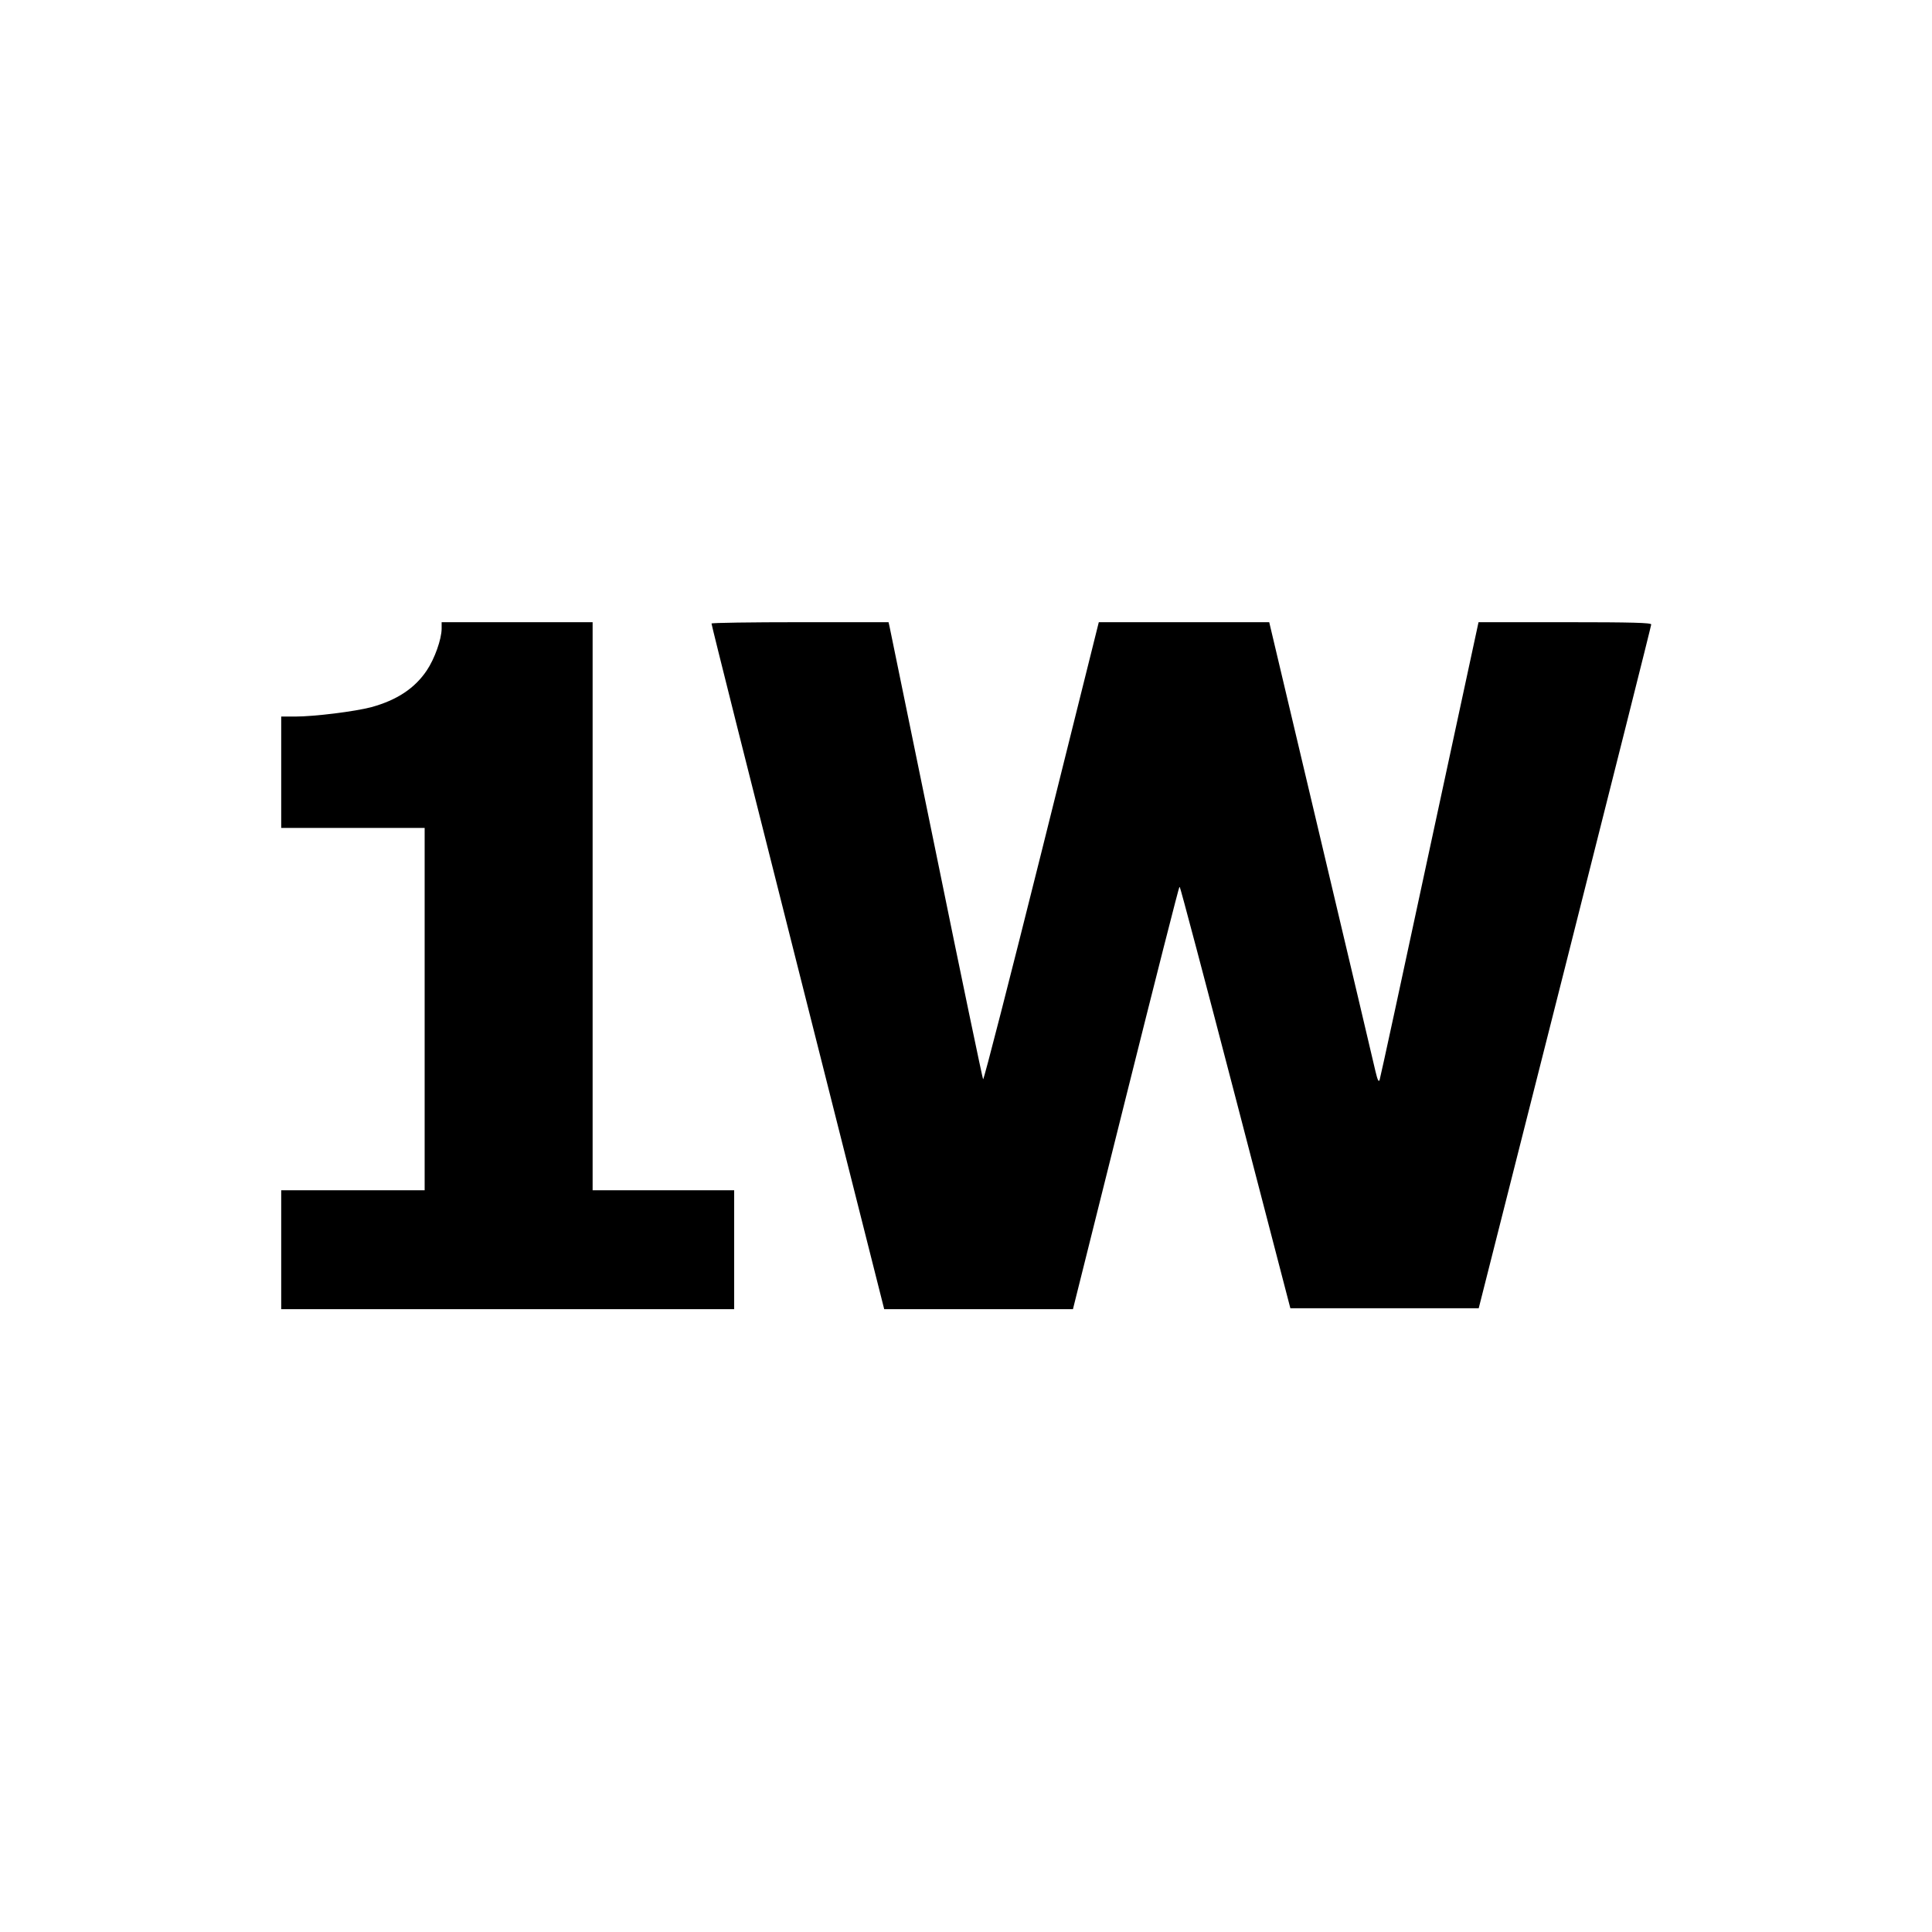
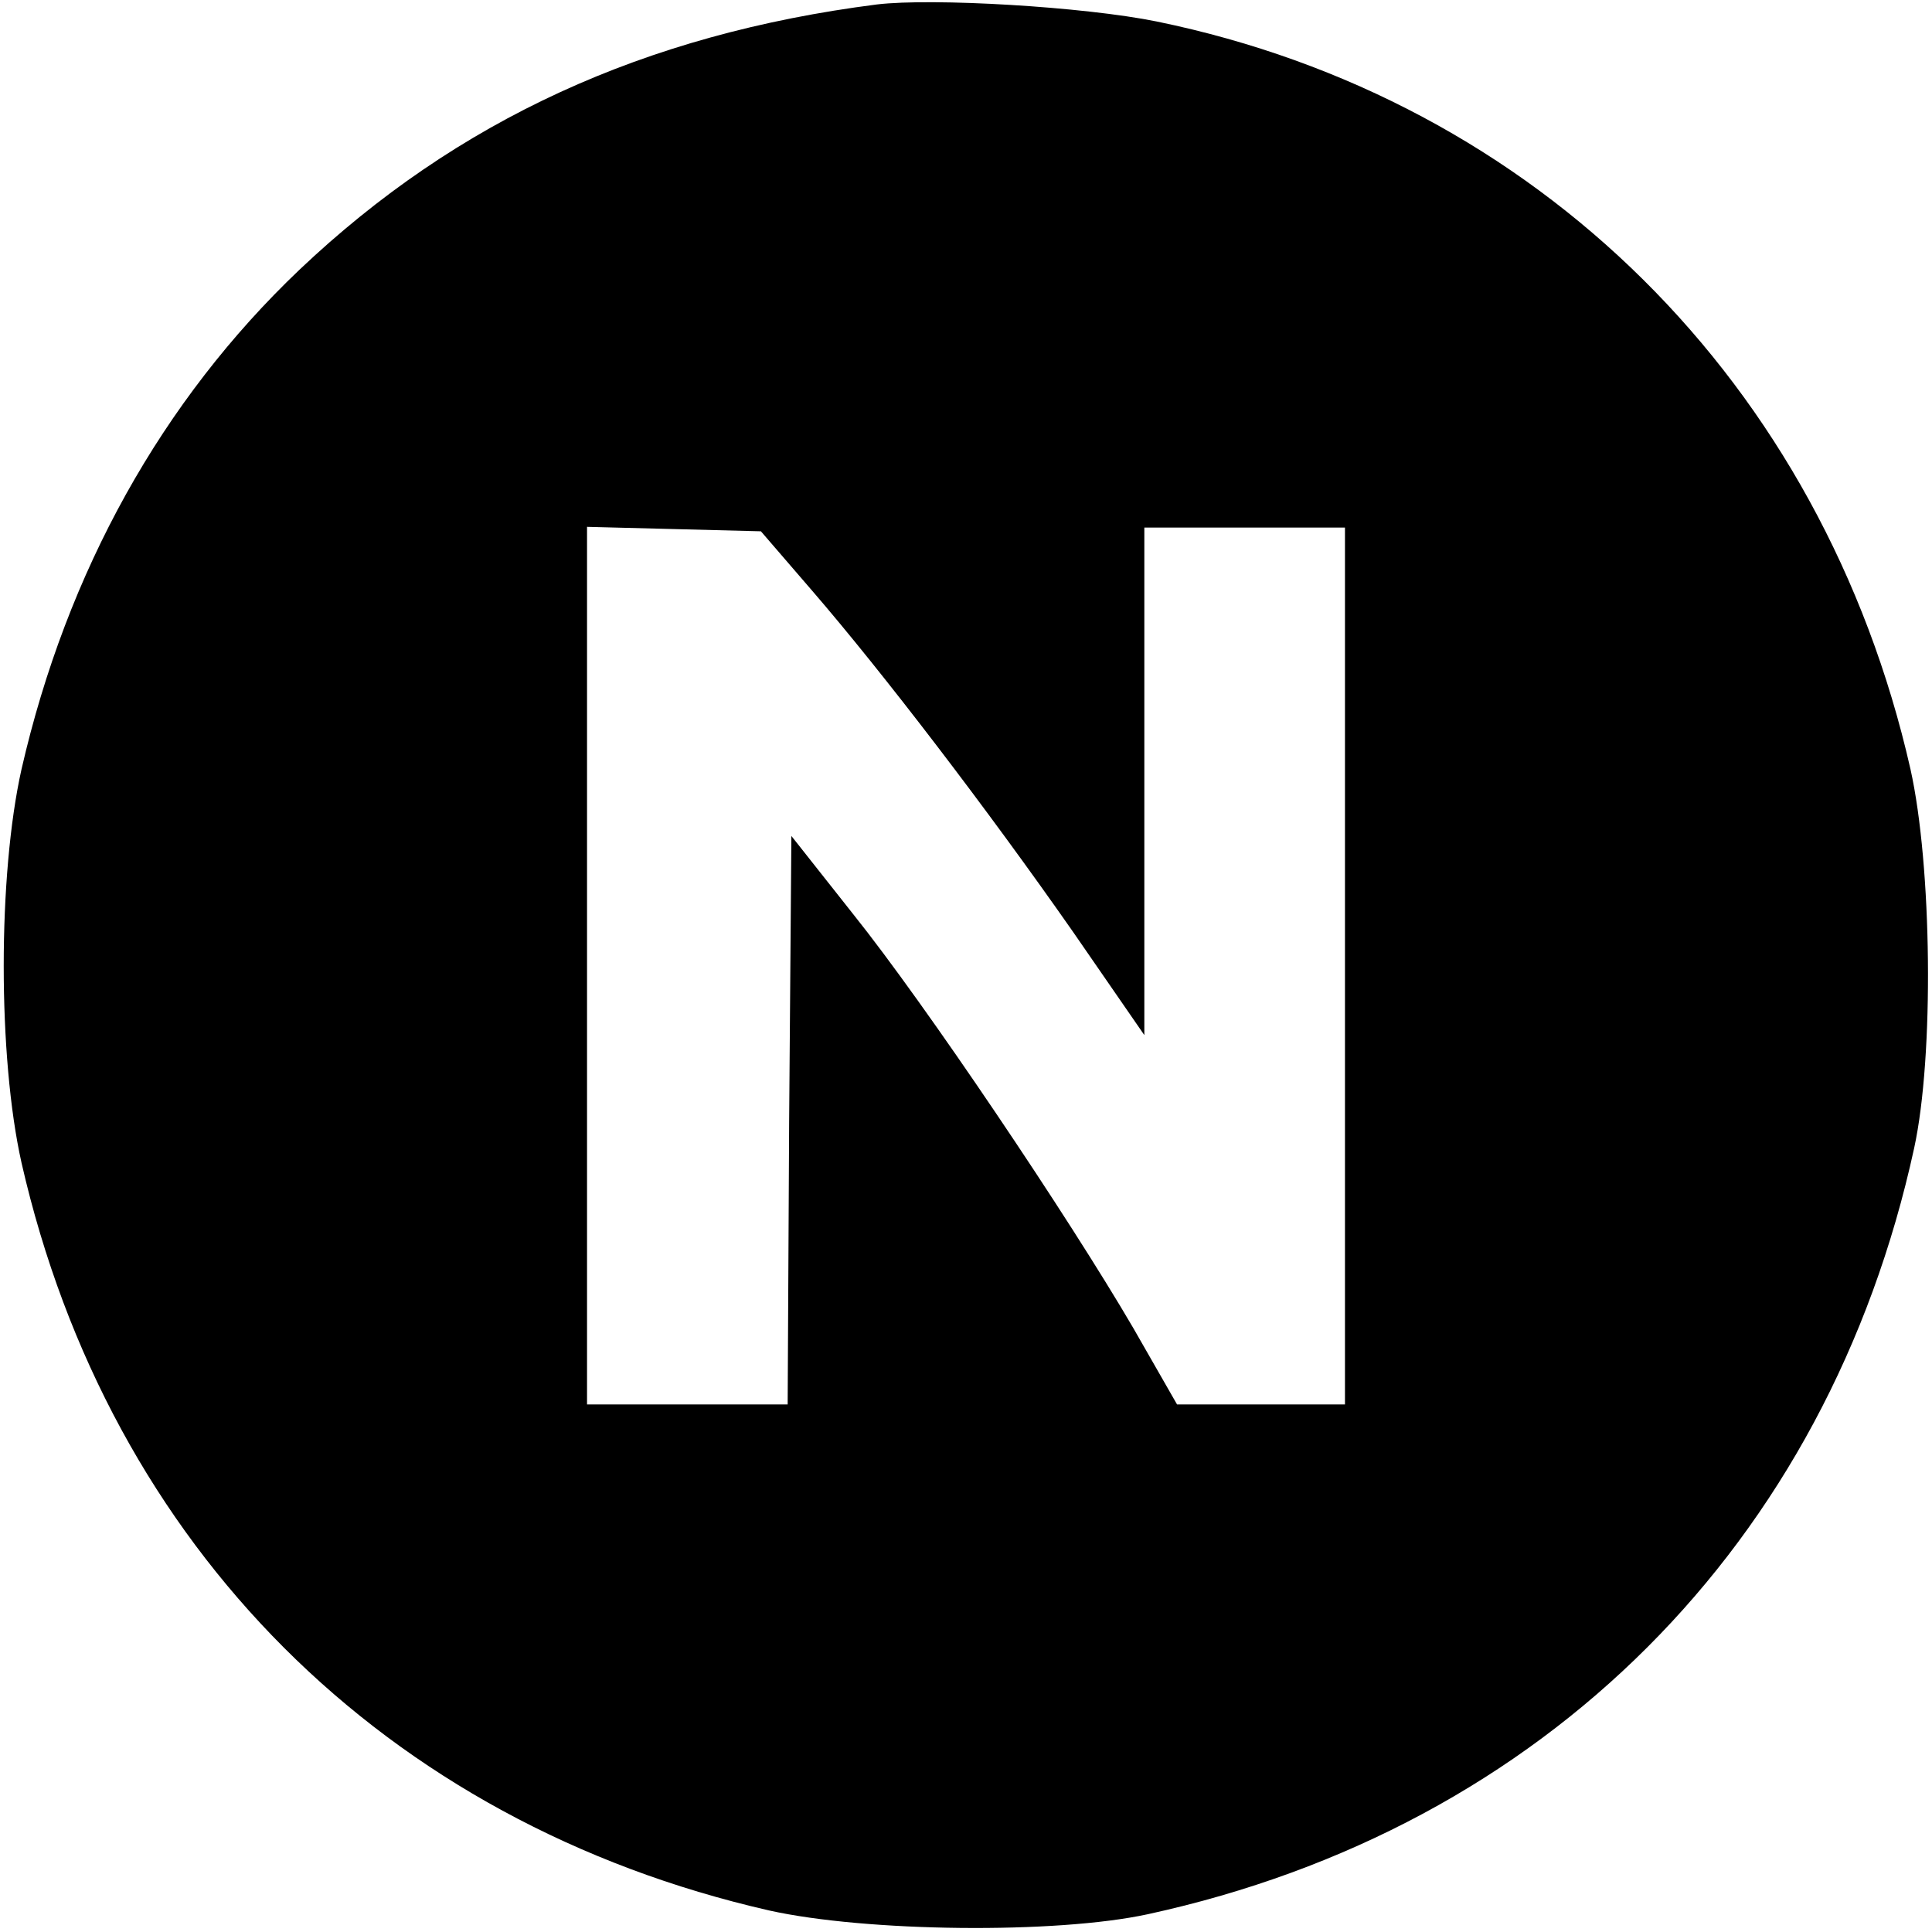
- <svg xmlns="http://www.w3.org/2000/svg" version="1.0" width="16pt" height="16pt" viewBox="0 0 16 16" preserveAspectRatio="xMidYMid meet">
-   <g transform="translate(0,16) scale(0.001563,-0.001563)" fill="#000000" stroke="none">
-     <path d="M2340 6906 c0 -55 -37 -160 -79 -222 -63 -94 -158 -157 -293 -194 -86 -23 -302 -50 -405 -50 l-73 0 0 -295 0 -295 380 0 380 0 0 -960 0 -960 -380 0 -380 0 0 -315 0 -315 1200 0 1200 0 0 315 0 315 -375 0 -375 0 0 1505 0 1505 -400 0 -400 0 0 -34z" />
-     <path d="M3770 6933 c-1 -5 205 -824 457 -1820 l458 -1813 500 0 500 0 280 1120 c154 616 282 1120 285 1120 3 0 136 -503 296 -1117 l291 -1118 499 0 499 0 457 1805 c251 993 457 1811 457 1818 1 9 -97 12 -457 12 l-458 0 -259 -1202 c-142 -662 -261 -1212 -265 -1223 -5 -14 -11 -1 -22 45 -8 36 -138 586 -289 1223 l-274 1157 -451 0 -452 0 -303 -1215 c-167 -668 -306 -1211 -310 -1207 -3 4 -115 540 -248 1192 -134 652 -245 1195 -248 1208 l-5 22 -469 0 c-258 0 -469 -3 -469 -7z" />
+ <svg xmlns="http://www.w3.org/2000/svg" version="1.0" width="260pt" height="260pt" viewBox="0 0 260 260" preserveAspectRatio="xMidYMid meet">
+   <g transform="translate(0,260) scale(0.1,-0.1)" fill="#000000" stroke="none">
+     <path d="M1180 2594 c-313 -40 -565 -156 -777 -357 -185 -176 -313 -406 -374 -672 -32 -143 -32 -387 0 -530 118 -517 489 -888 1006 -1006 130 -29 386 -32 510 -5 533 116 915 498 1031 1031 27 124 24 380 -5 510 -118 520 -503 901 -1014 1006 -98 20 -302 32 -377 23z m-87 -789 c95 -110 235 -293 351 -459 l96 -139 0 342 0 341 135 0 135 0 0 -590 0 -590 -113 0 -113 0 -59 103 c-87 149 -280 436 -377 557 l-83 105 -3 -383 -2 -382 -135 0 -135 0 0 590 0 591 117 -3 117 -3 69 -80z" />
  </g>
</svg>
